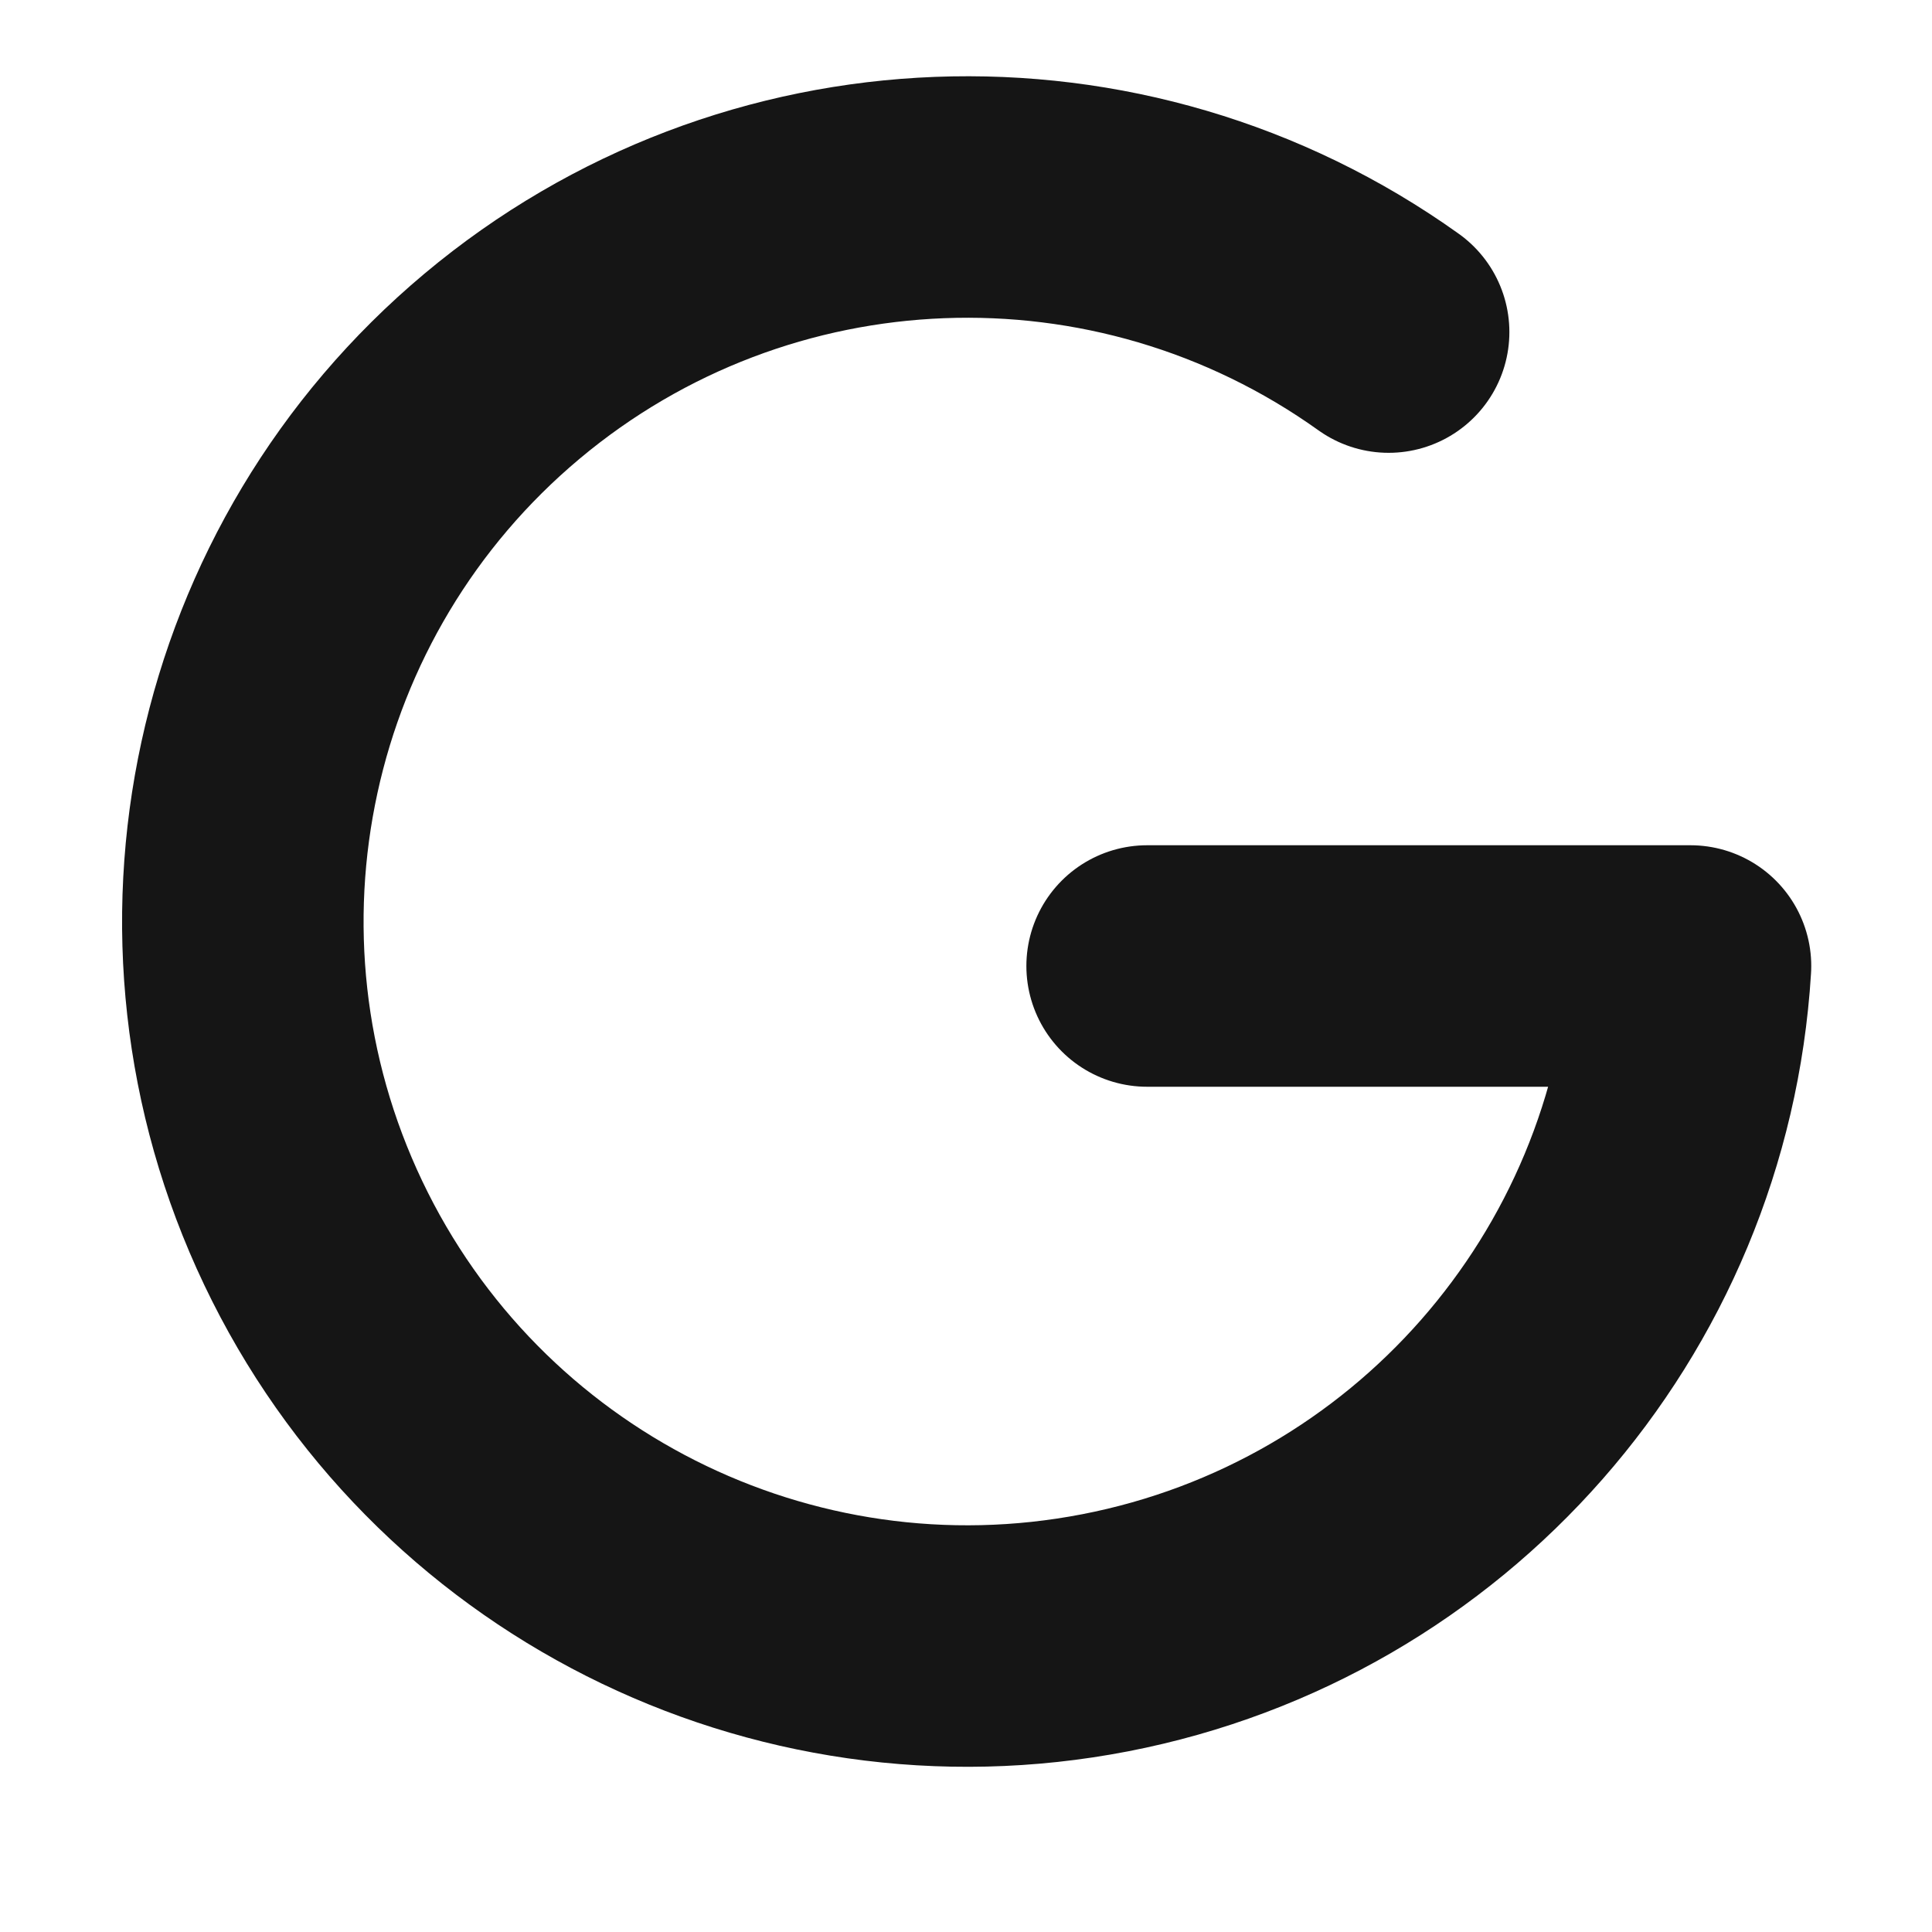
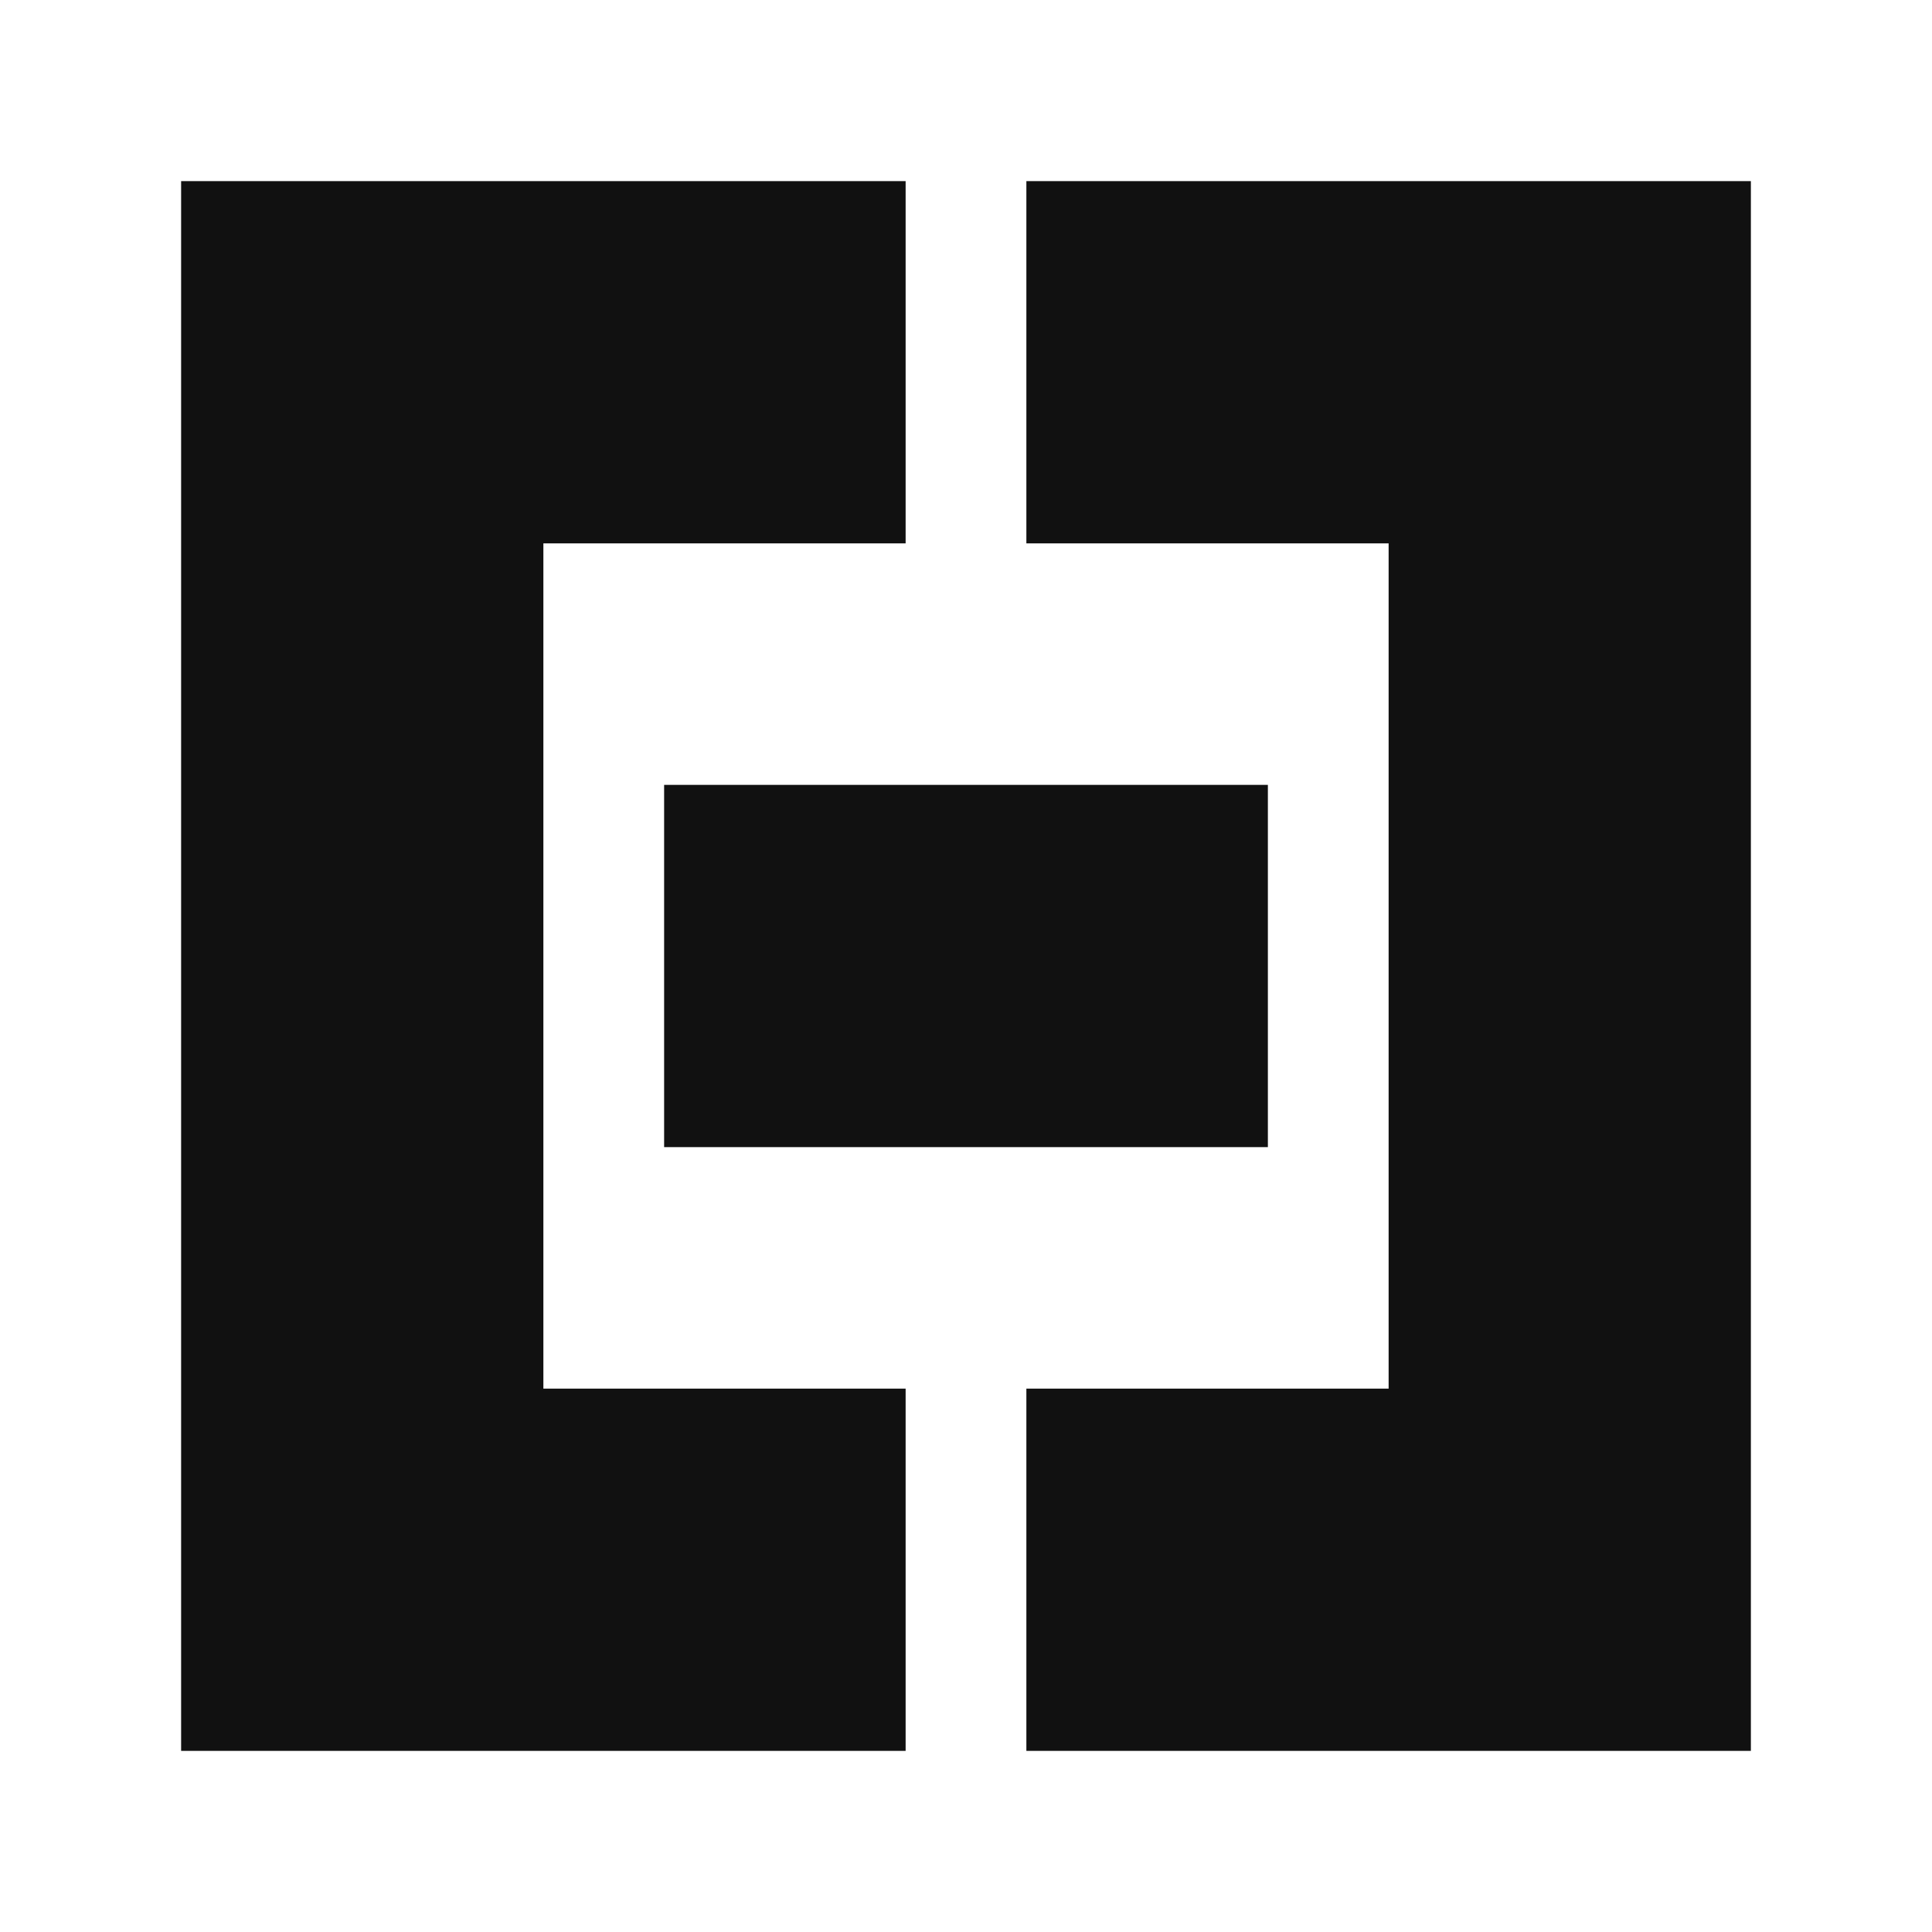
- <svg xmlns="http://www.w3.org/2000/svg" viewBox="0 0 32 32" fill="none" stroke="#151515" stroke-width="4" stroke-linecap="round" stroke-linejoin="round" role="img" aria-labelledby="title">
-   <path d="M23 5.5A12 12 0 1 0 28 16H19" />
+ <svg xmlns="http://www.w3.org/2000/svg" viewBox="0 0 32 32" color="#111" role="img" aria-labelledby="title">
+   <path d="M3 3H15V9H9V23H15V29H3Z M17 3H29V29H17V23H23V9H17Z M11 13H21V19H11Z" fill="currentColor" />
</svg>
